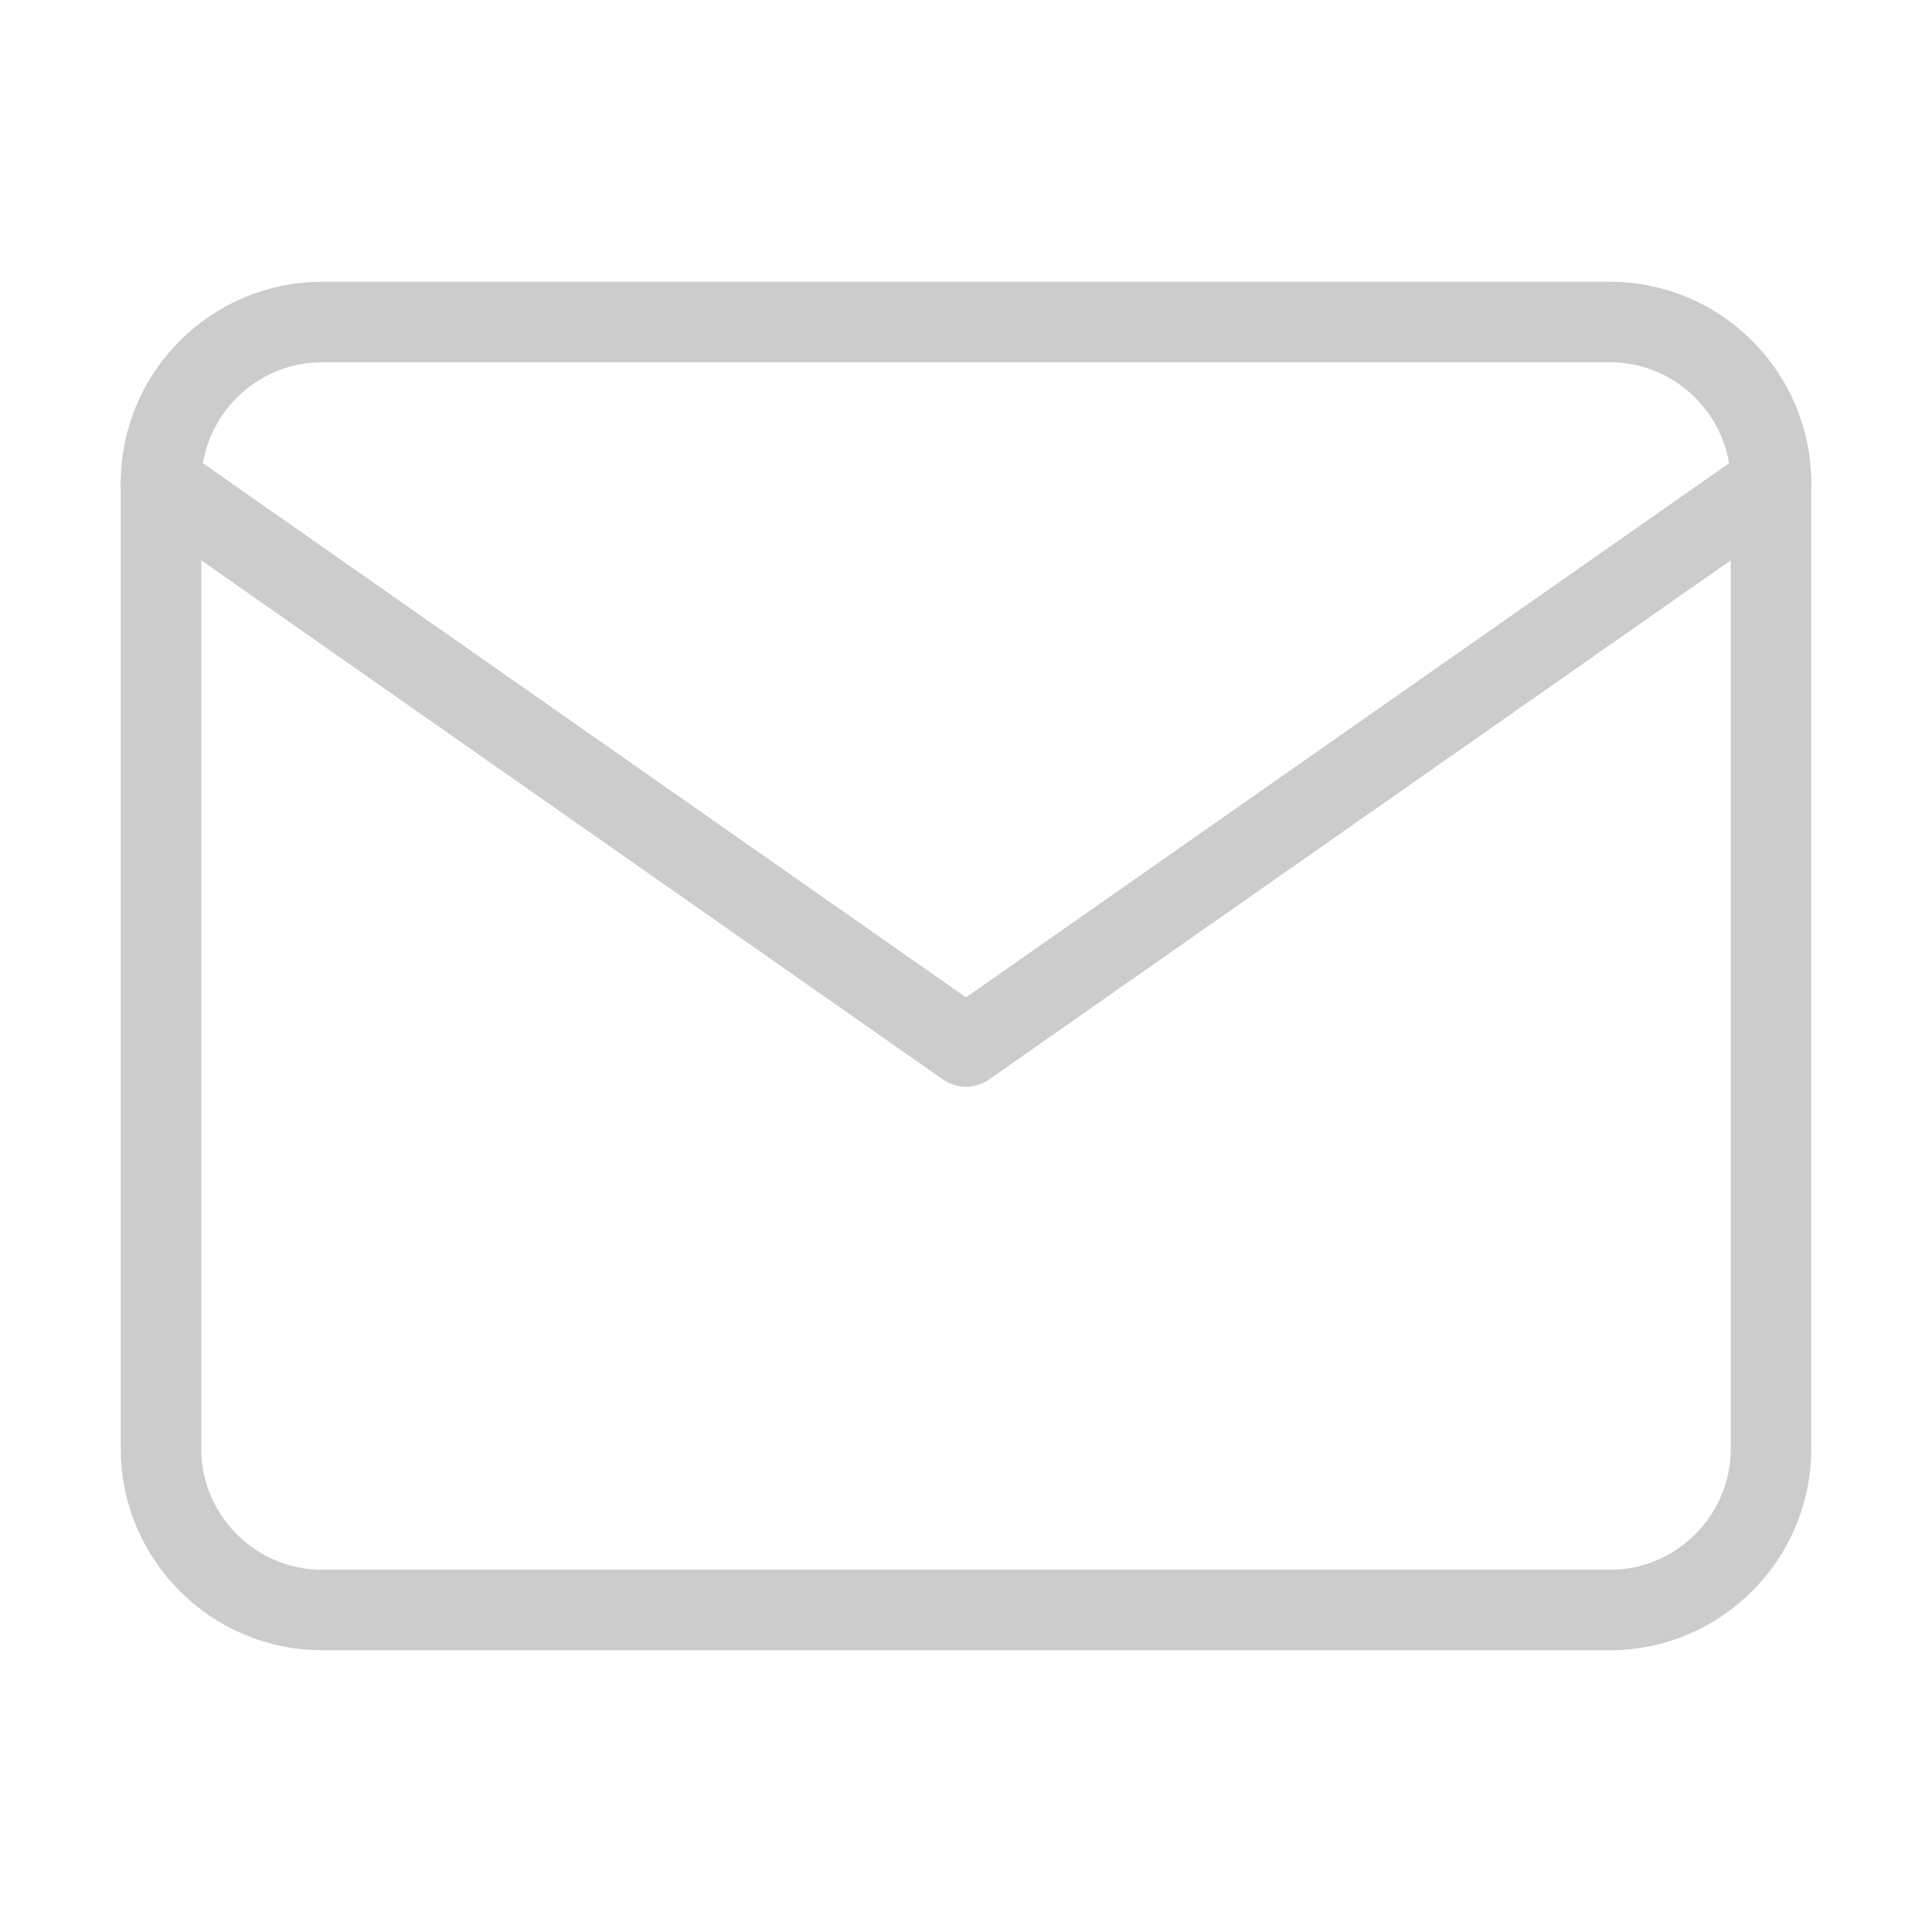
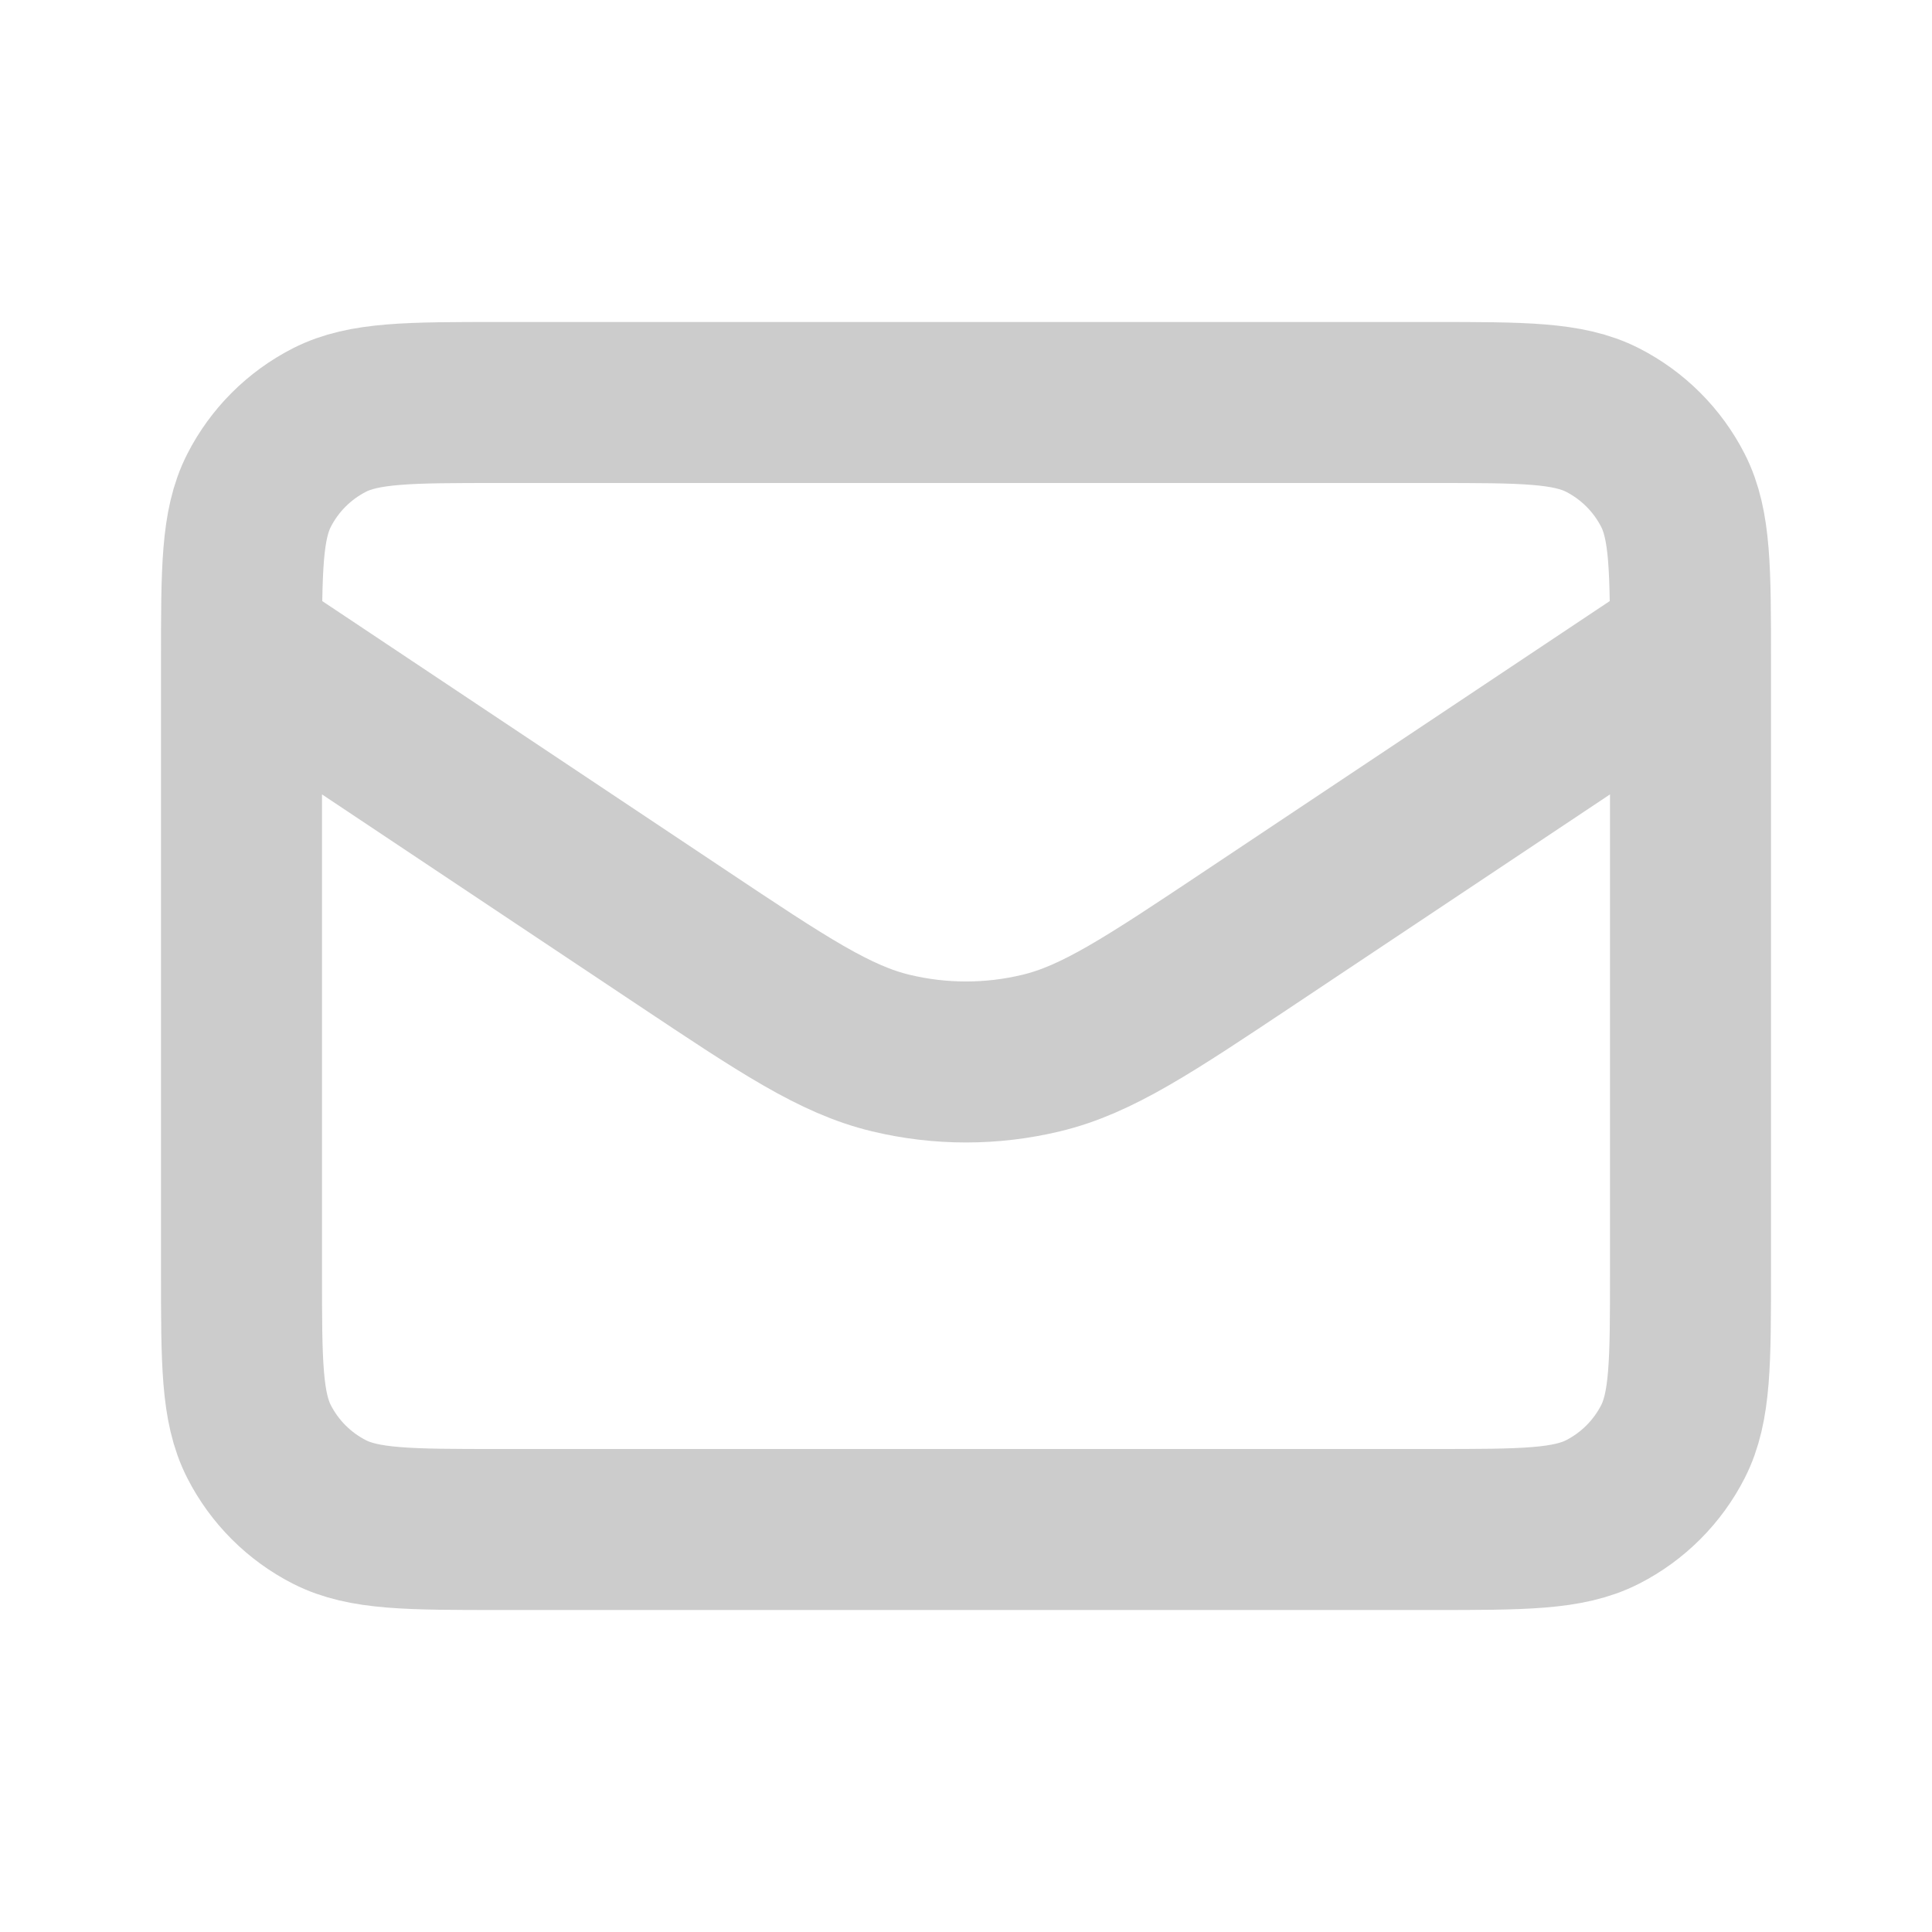
- <svg xmlns="http://www.w3.org/2000/svg" width="100" height="100" viewBox="0 0 24 24" fill="none" stroke="#ccc" stroke-width="1" stroke-linecap="round" stroke-linejoin="round" class="feather feather-mail">
-   <path d="M4 4h16c1.1 0 2 .9 2 2v12c0 1.1-.9 2-2 2H4c-1.1 0-2-.9-2-2V6c0-1.1.9-2 2-2z" />
-   <polyline points="22,6 12,13 2,6" />
+ <svg xmlns="http://www.w3.org/2000/svg" width="800px" height="800px" viewBox="0 0 24 24" fill="none">
+   <g id="SVGRepo_bgCarrier" stroke-width="0" />
+   <g id="SVGRepo_tracerCarrier" stroke-linecap="round" stroke-linejoin="round" />
+   <g id="SVGRepo_iconCarrier">
+     <path d="M3 8L8.45 11.633C9.733 12.489 10.374 12.916 11.068 13.082C11.681 13.229 12.319 13.229 12.932 13.082C13.626 12.916 14.267 12.489 15.55 11.633L21 8M6.2 19H17.8C18.92 19 19.48 19 19.908 18.782C20.284 18.59 20.59 18.284 20.782 17.908C21 17.48 21 16.92 21 15.8V8.2C21 7.08 21 6.52 20.782 6.092C20.59 5.716 20.284 5.41 19.908 5.218C19.48 5 18.92 5 17.8 5H6.2C5.08 5 4.52 5 4.092 5.218C3.716 5.41 3.41 5.716 3.218 6.092C3 6.52 3 7.08 3 8.2V15.8C3 16.92 3 17.48 3.218 17.908C3.41 18.284 3.716 18.59 4.092 18.782C4.52 19 5.08 19 6.2 19Z" stroke="#cccccc" stroke-width="2" stroke-linecap="round" stroke-linejoin="round" />
+   </g>
</svg>
